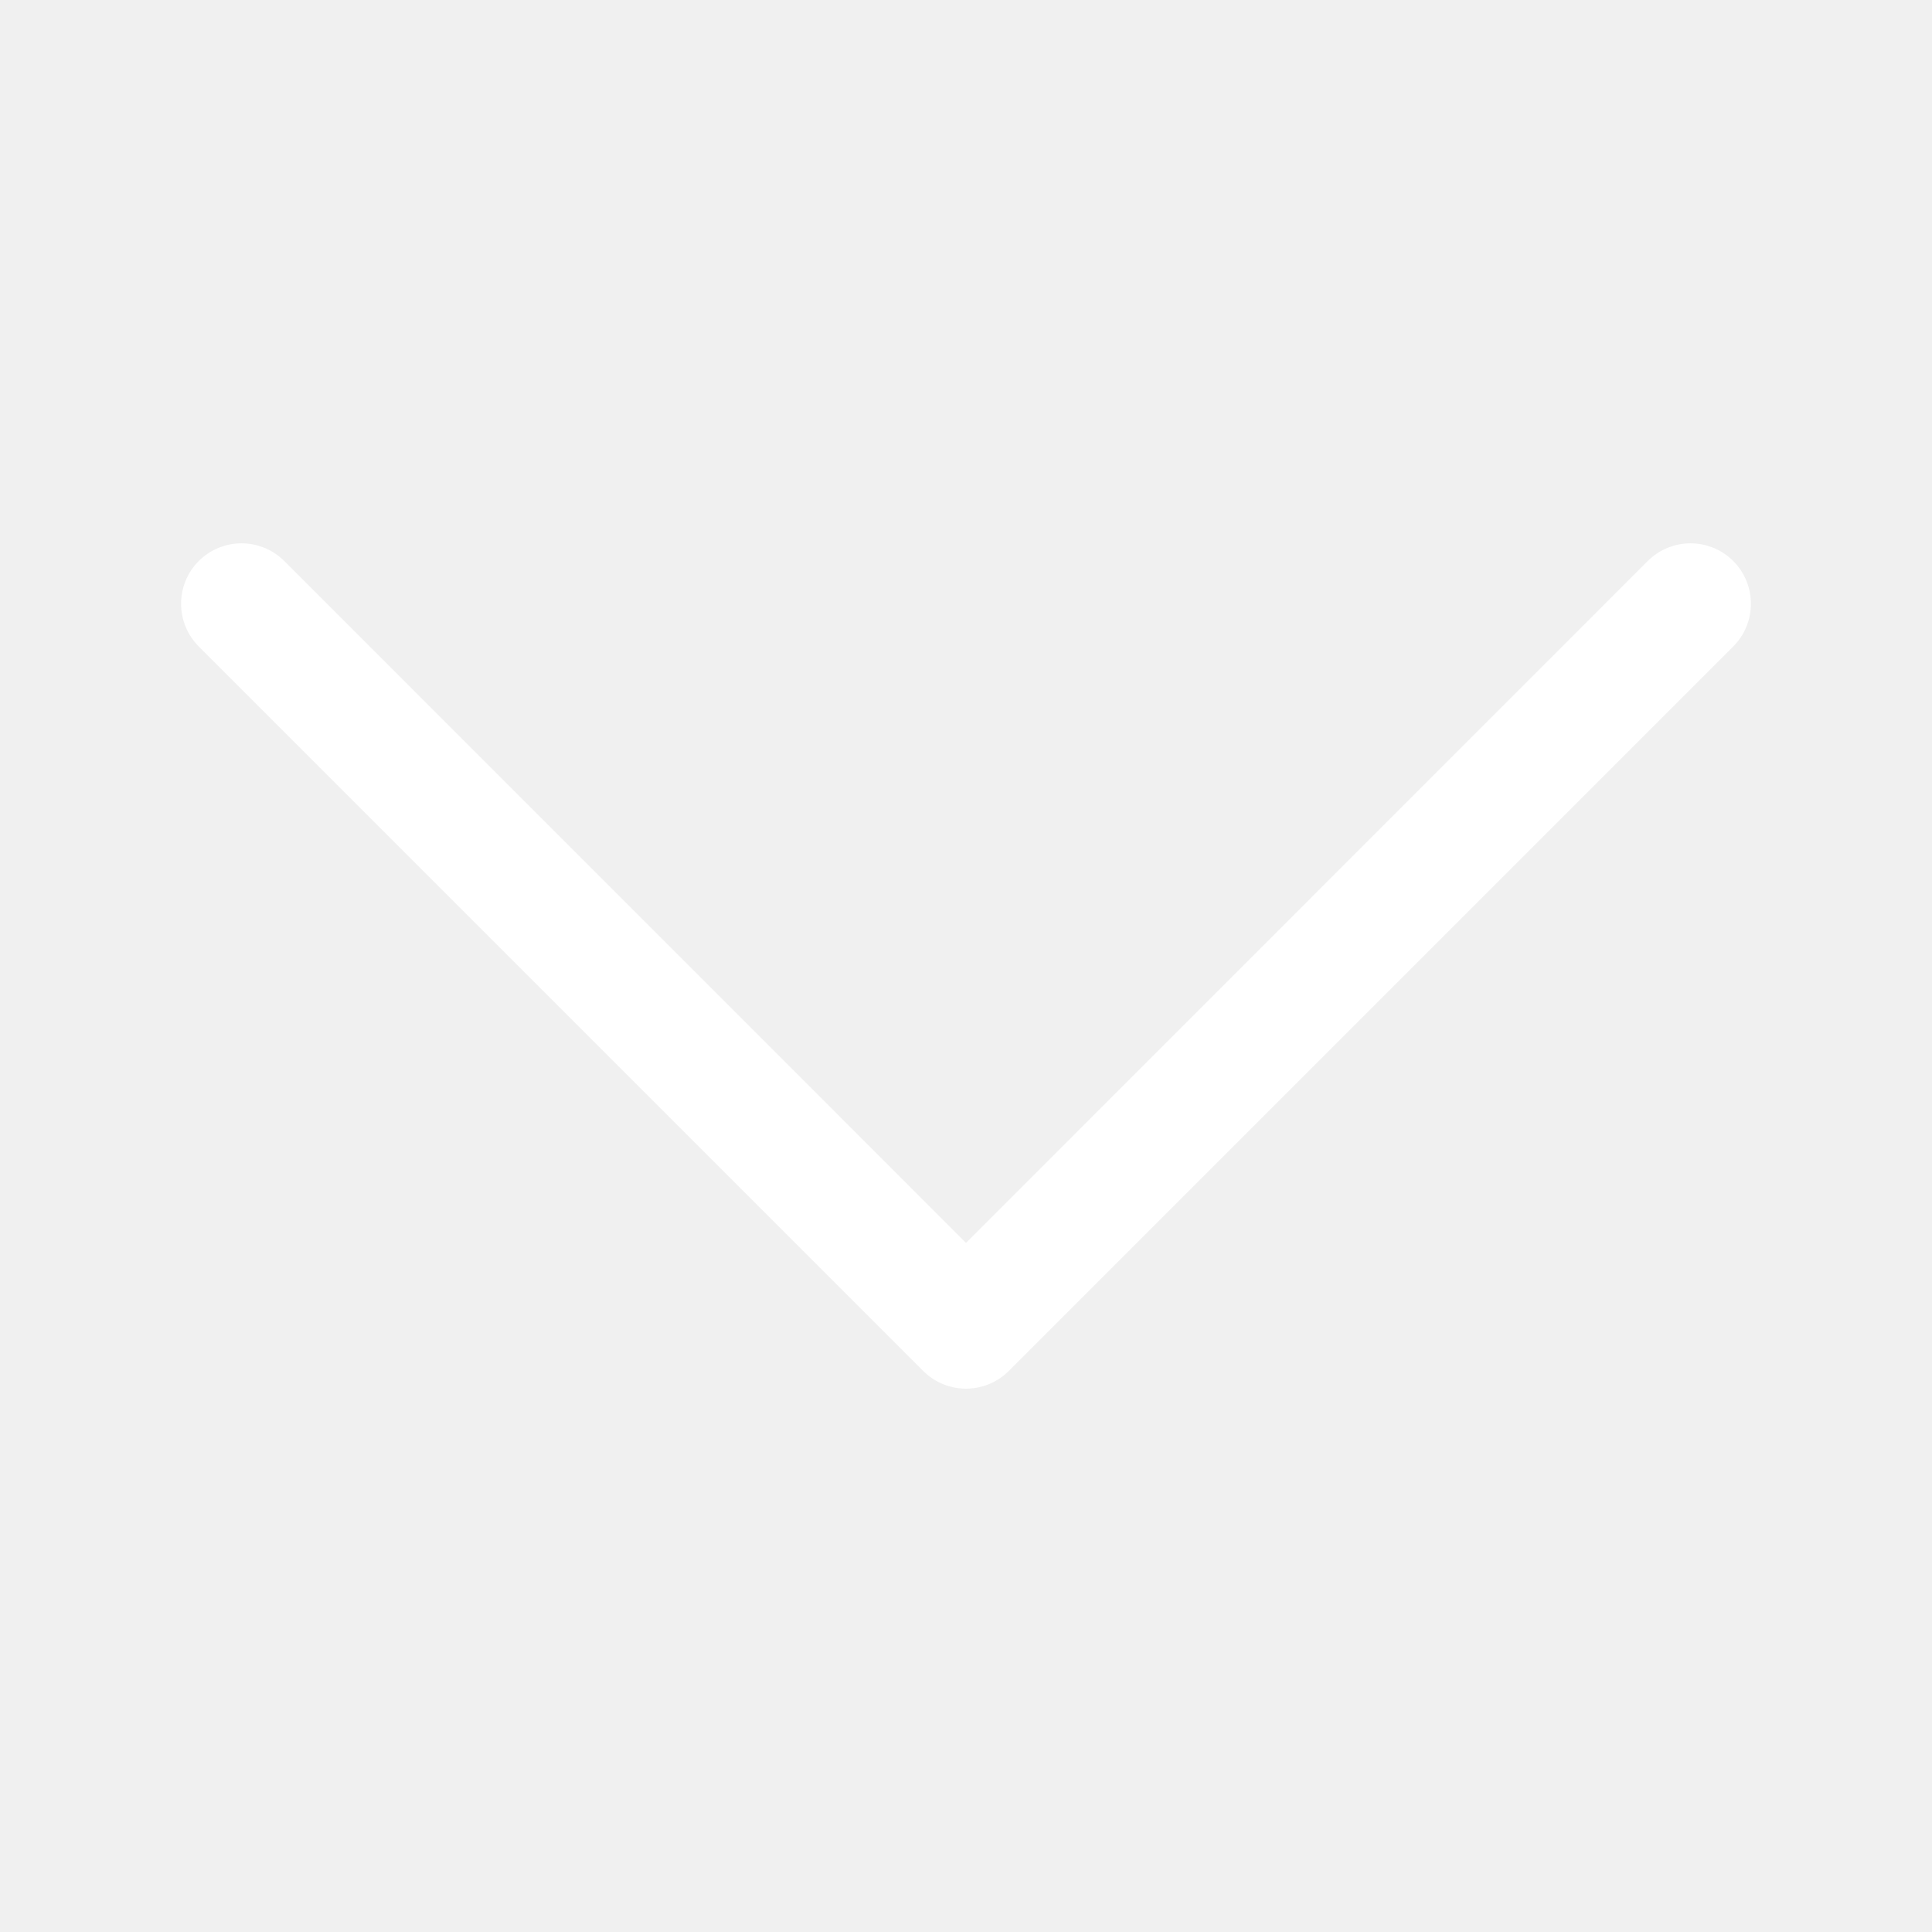
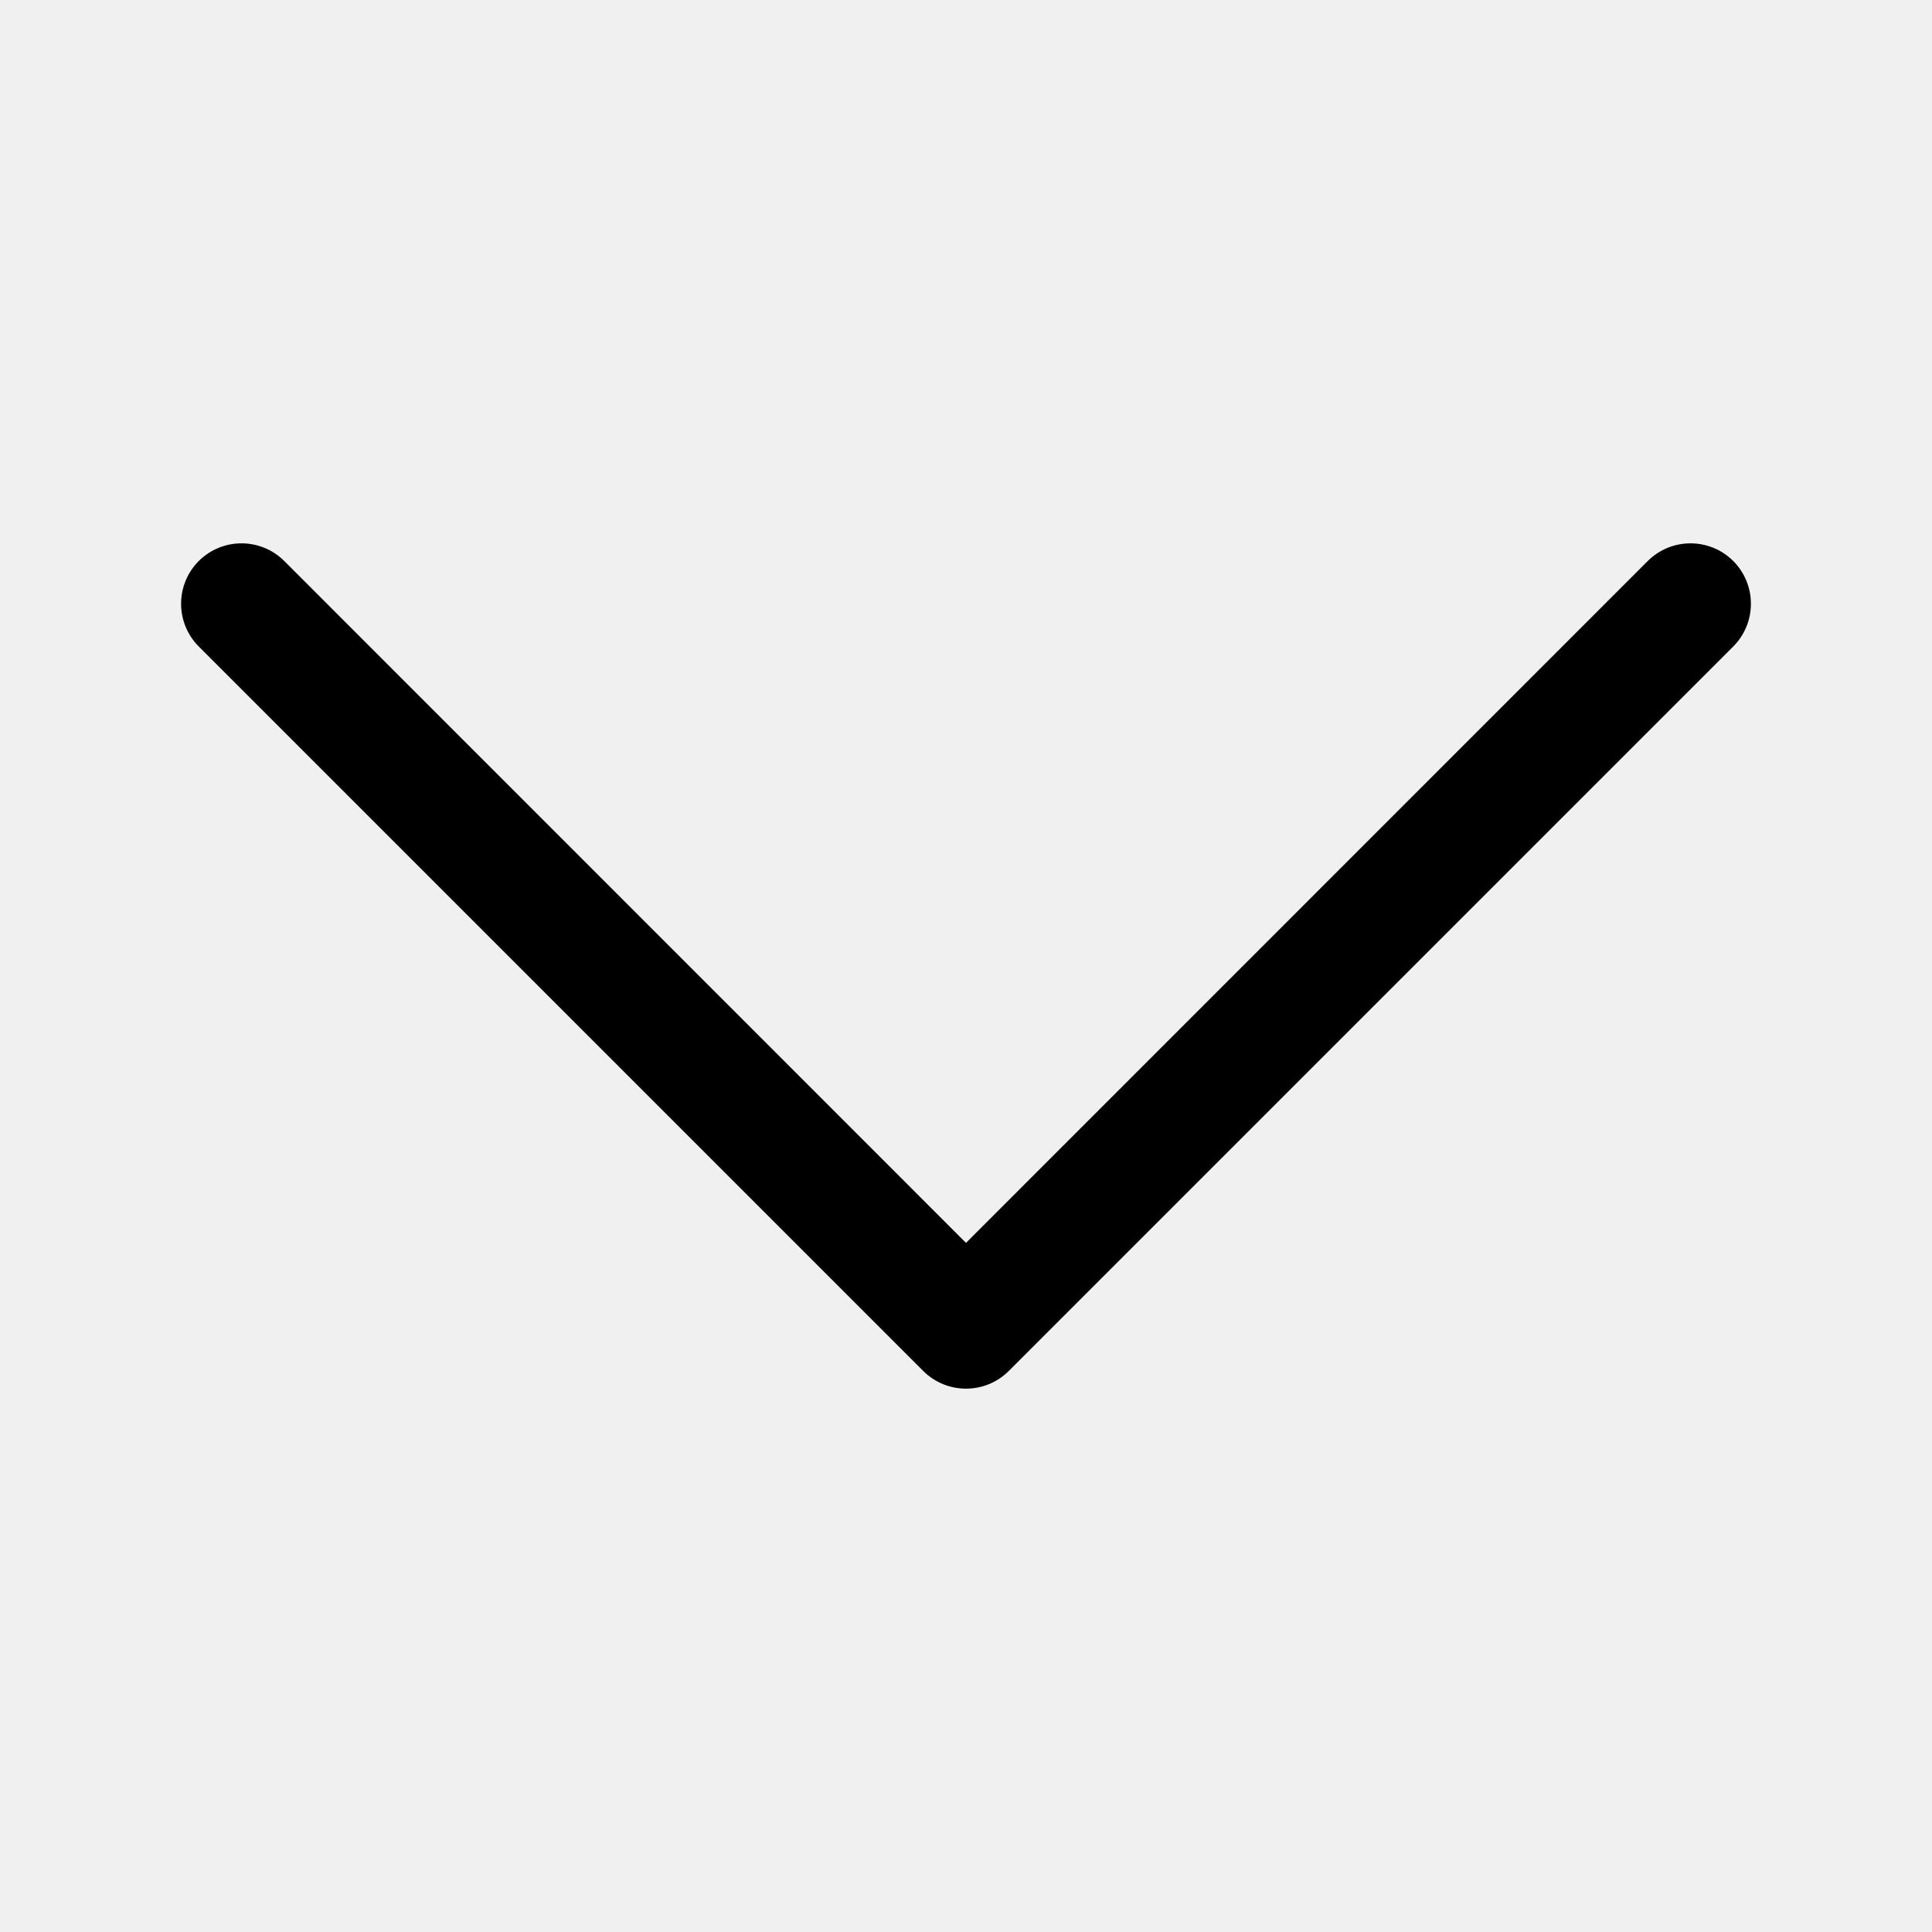
<svg xmlns="http://www.w3.org/2000/svg" width="16" height="16" viewBox="0 0 16 16" fill="none">
-   <path fill-rule="evenodd" clip-rule="evenodd" d="M1.646 4.646C1.842 4.451 2.158 4.451 2.354 4.646L8 10.293L13.646 4.646C13.842 4.451 14.158 4.451 14.354 4.646C14.549 4.842 14.549 5.158 14.354 5.354L8.354 11.354C8.158 11.549 7.842 11.549 7.646 11.354L1.646 5.354C1.451 5.158 1.451 4.842 1.646 4.646Z" fill="white" />
+   <path fill-rule="evenodd" clip-rule="evenodd" d="M1.646 4.646C1.842 4.451 2.158 4.451 2.354 4.646L8 10.293L13.646 4.646C13.842 4.451 14.158 4.451 14.354 4.646C14.549 4.842 14.549 5.158 14.354 5.354L8.354 11.354C8.158 11.549 7.842 11.549 7.646 11.354L1.646 5.354C1.451 5.158 1.451 4.842 1.646 4.646Z" fill="currentColor" />
</svg>
